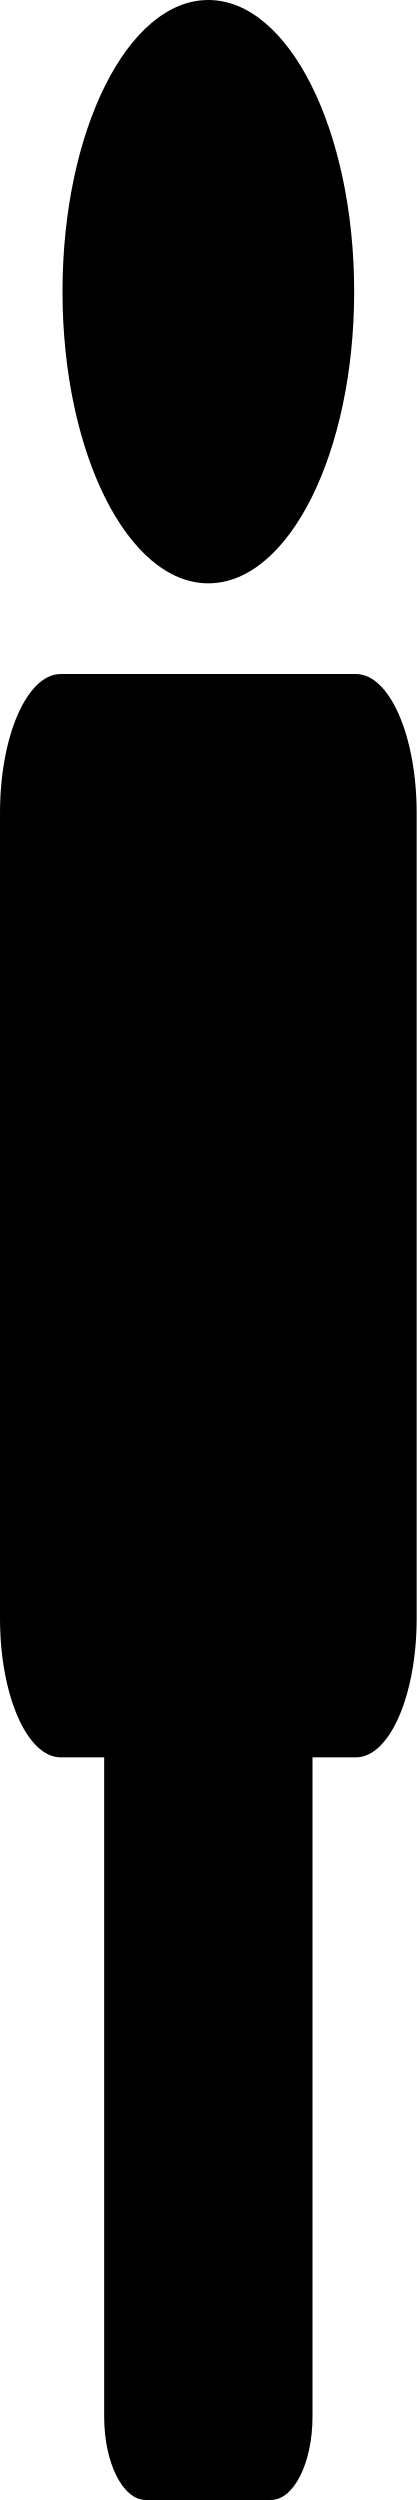
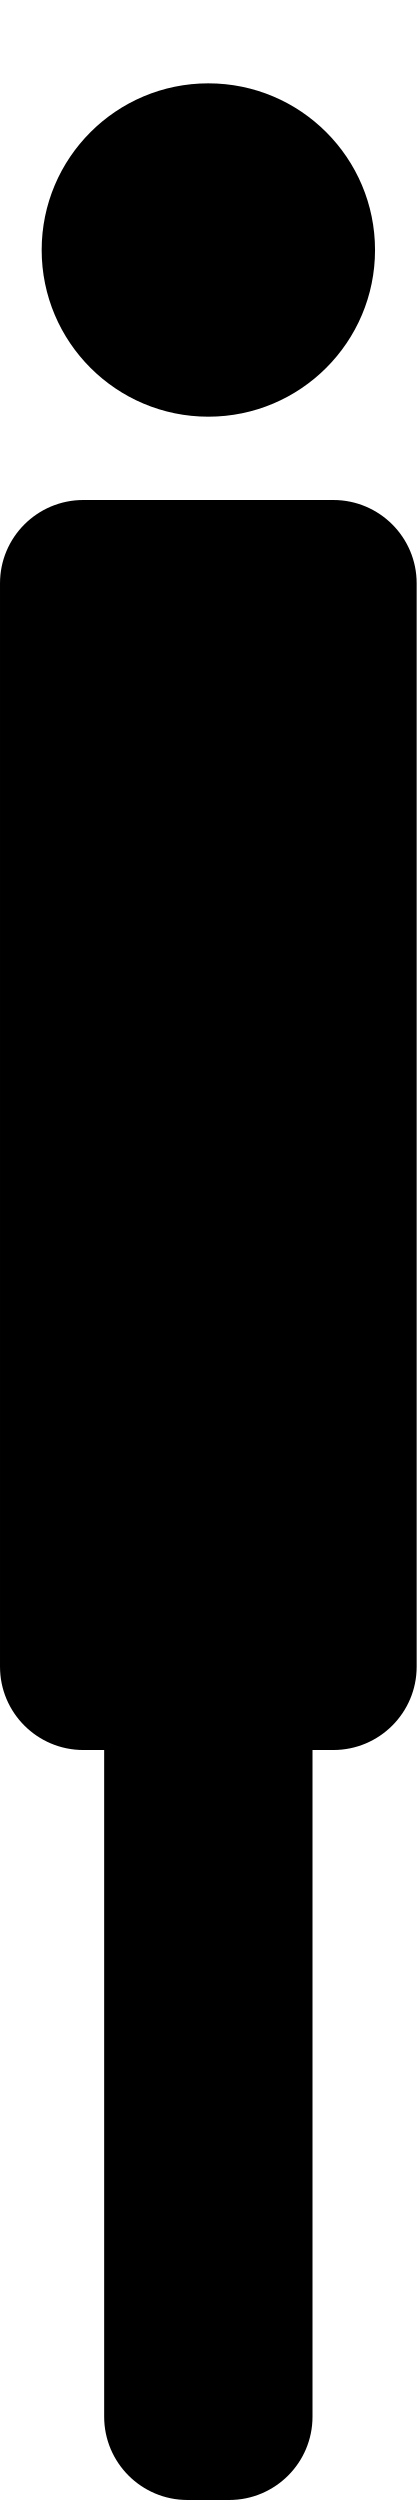
- <svg xmlns="http://www.w3.org/2000/svg" width="5000" height="30000" viewBox="0 0 1322.917 7937.5" version="1.1" id="svg1">
+ <svg xmlns="http://www.w3.org/2000/svg" width="50" height="300" viewBox="0 0 13.229 79.375" version="1.1" id="svg1">
  <defs id="defs1" />
  <g id="layer1">
-     <path id="path1" style="fill-opacity:1;stroke:none;stroke-width:34.65" d="M 661.458,0 A 463.02,926.042 0 0 0 198.439,926.04 463.02,926.042 0 0 0 661.458,1852.081 463.02,926.042 0 0 0 1124.478,926.04 463.02,926.042 0 0 0 661.458,0 Z M 192.806,2140.001 C 85.992,2140.001 0,2336.907 0,2581.494 v 2556.61 c 0,244.587 85.992,441.493 192.806,441.493 h 137.923 v 2093.323 c 0,146.579 59.001,264.581 132.29,264.581 h 396.878 c 73.289,0 132.29,-118.002 132.29,-264.581 V 5579.596 h 137.923 c 106.813,0 192.806,-196.906 192.806,-441.493 V 2581.494 c 0,-244.587 -85.992,-441.493 -192.806,-441.493 z" />
+     <rect id="rect1" width="6.615" height="26.458" x="3.307" y="52.917" rx="2.646" ry="2.646" style="stroke-width:0.187" />
+     <rect id="rect2" width="13.229" height="39.688" x="4.4408921e-16" y="15.875" rx="2.646" ry="2.646" style="stroke-width:0.265" />
+     <circle id="path2" cx="6.615" cy="7.938" style="stroke-width:0.265" r="5.292" />
  </g>
</svg>
